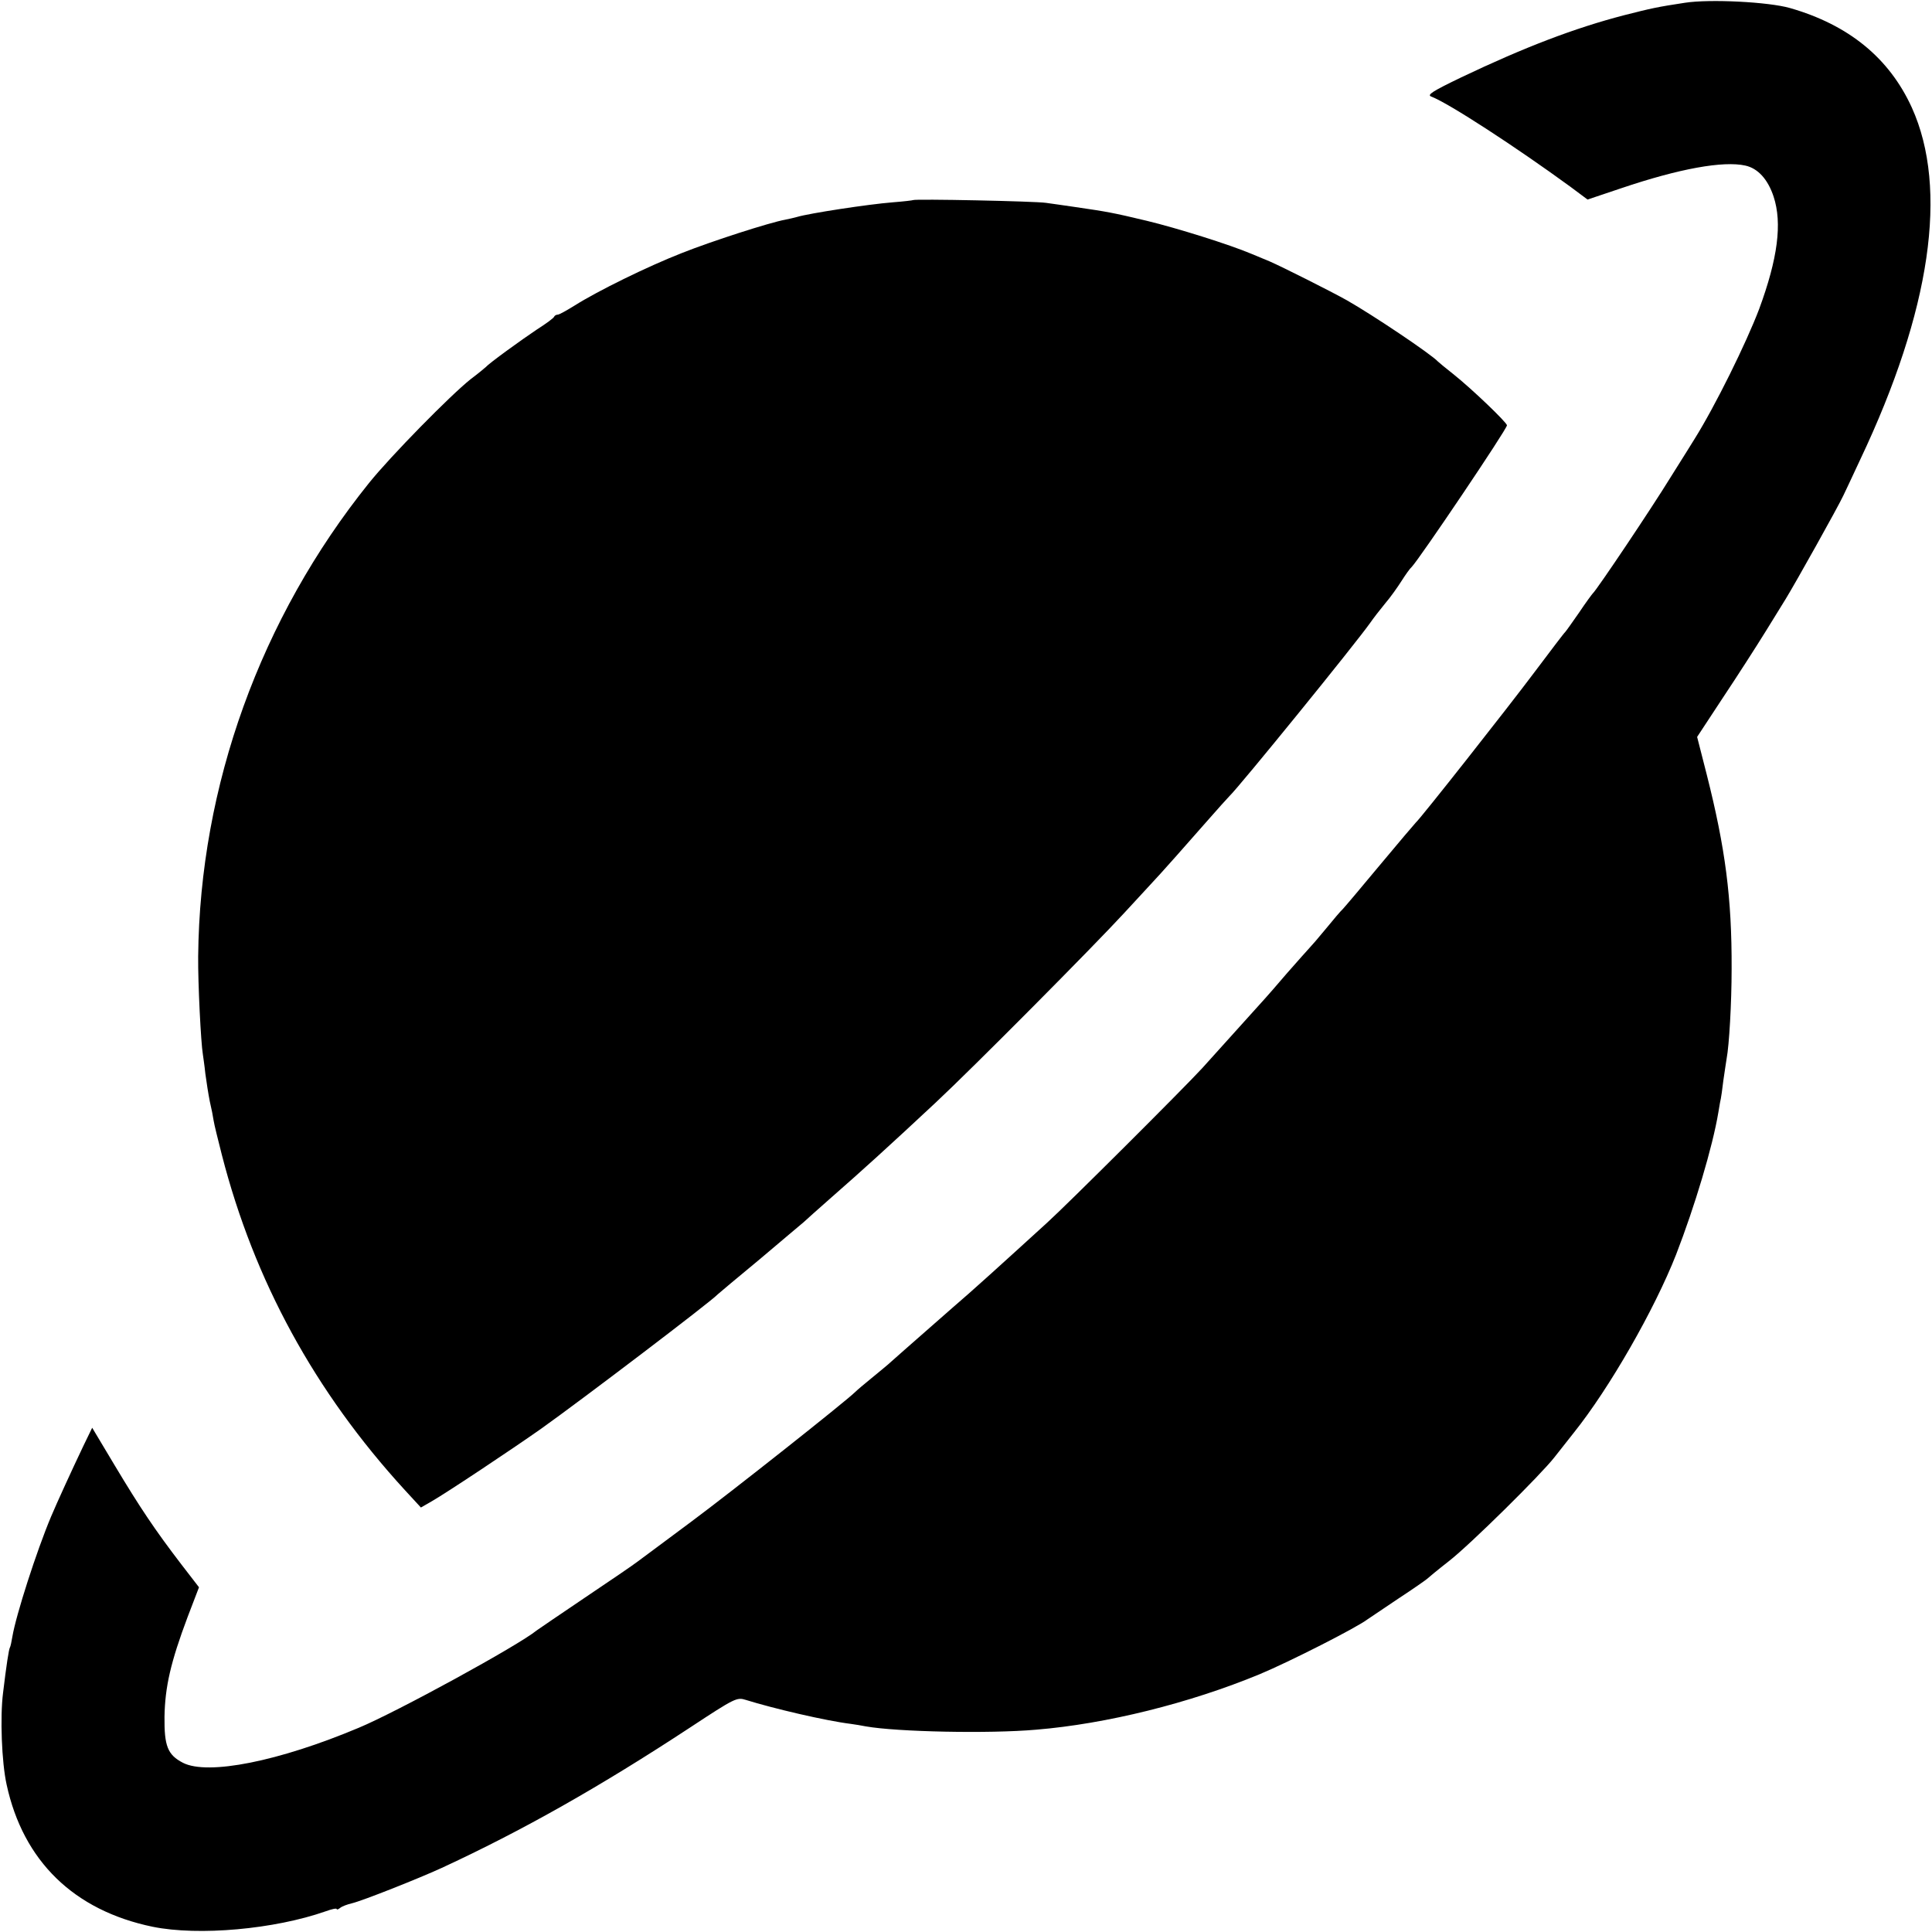
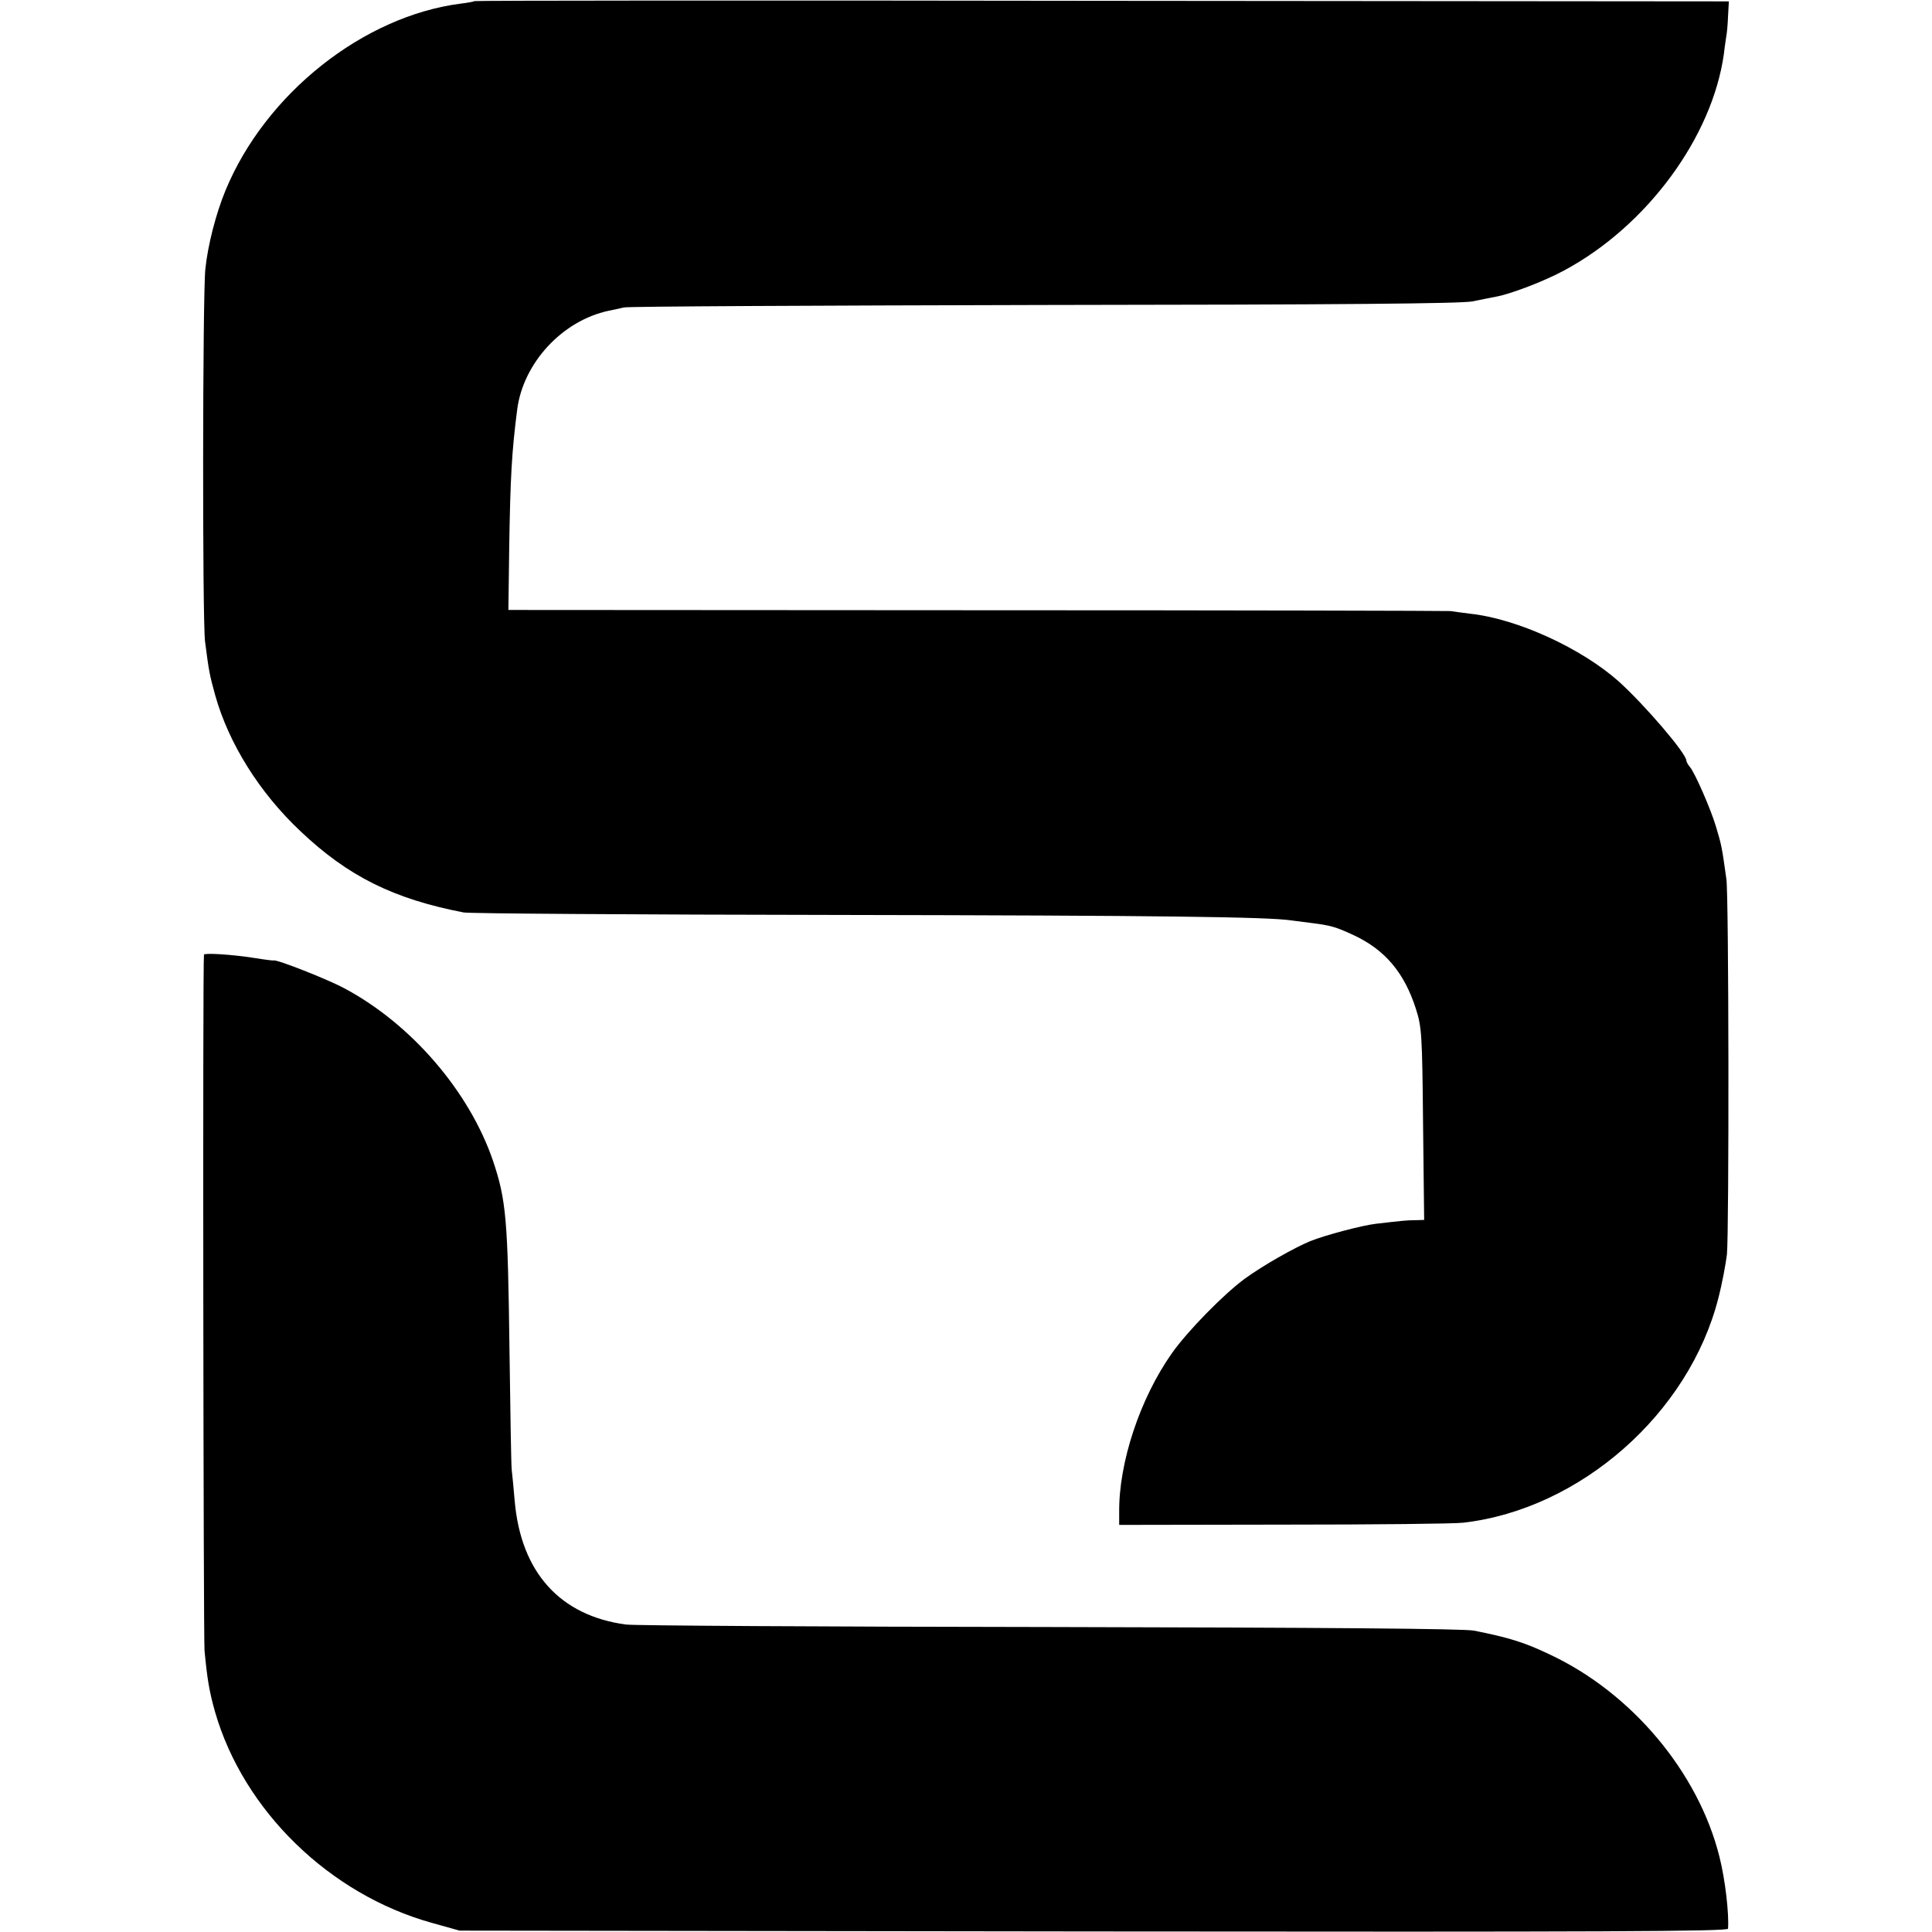
<svg xmlns="http://www.w3.org/2000/svg" version="1.0" width="700pt" height="700pt" viewBox="0 0 700 700" preserveAspectRatio="xMidYMid meet">
  <g transform="translate(0,700) scale(0.1,-0.1)" fill="#000000" stroke="none">
-     <path d="M6105 6990 c-99 -15 -122 -20 -220 -45 -181 -47 -361 -116 -590 -225 -106 -51 -126 -64 -109 -70 63 -24 307 -183 503 -326 l63 -47 122 41 c210 71 370 100 450 82 45 -10 81 -49 102 -112 32 -97 15 -225 -52 -407 -47 -124 -159 -351 -234 -471 -5 -8 -44 -71 -87 -139 -70 -114 -268 -409 -282 -421 -3 -3 -26 -34 -50 -70 -25 -36 -47 -67 -50 -70 -4 -3 -53 -68 -111 -145 -95 -127 -415 -533 -430 -545 -3 -3 -62 -72 -131 -155 -68 -82 -129 -154 -135 -160 -6 -5 -33 -37 -60 -70 -27 -33 -54 -64 -60 -70 -5 -5 -41 -46 -80 -90 -38 -44 -73 -85 -79 -91 -108 -120 -181 -201 -229 -254 -67 -73 -486 -491 -562 -560 -169 -154 -269 -245 -345 -310 -154 -135 -222 -195 -233 -205 -6 -5 -32 -27 -58 -48 -26 -21 -53 -44 -60 -51 -37 -36 -445 -359 -593 -469 -93 -69 -181 -135 -195 -145 -14 -11 -99 -69 -190 -130 -91 -61 -169 -115 -175 -119 -67 -55 -508 -296 -645 -353 -290 -122 -547 -173 -637 -127 -56 29 -68 61 -67 167 2 108 22 197 84 362 l41 107 -64 83 c-95 124 -150 206 -241 358 l-82 137 -32 -66 c-41 -86 -96 -206 -117 -256 -53 -126 -127 -357 -140 -434 -3 -19 -7 -37 -9 -40 -4 -6 -13 -65 -25 -165 -11 -87 -5 -251 13 -332 60 -277 244 -456 529 -515 167 -34 442 -9 627 56 22 8 40 12 40 8 0 -3 6 -1 12 4 7 6 26 13 43 17 38 9 240 89 325 128 292 135 575 295 902 510 161 106 168 109 200 99 99 -31 291 -76 381 -87 15 -2 39 -6 54 -9 113 -20 447 -27 617 -12 255 21 556 96 810 201 108 45 352 169 391 199 6 4 55 37 110 74 55 36 102 69 105 72 3 3 39 33 80 65 77 60 333 313 382 376 15 19 47 60 71 90 128 160 291 444 370 645 67 173 132 389 153 515 4 25 8 47 9 50 1 3 5 32 9 65 5 33 10 69 12 80 9 47 18 200 18 325 1 257 -23 438 -90 703 l-35 137 94 143 c52 78 122 187 156 242 34 55 66 107 71 115 35 57 190 334 209 375 5 11 33 69 61 130 256 540 320 981 187 1275 -82 180 -229 300 -442 361 -77 22 -289 33 -380 19z" />
-     <path d="M3308 6275 c-1 -1 -34 -5 -73 -8 -89 -7 -304 -40 -347 -53 -10 -3 -29 -7 -43 -10 -56 -10 -267 -78 -375 -121 -125 -49 -304 -137 -388 -190 -29 -18 -56 -33 -61 -33 -5 0 -11 -3 -13 -7 -1 -5 -30 -26 -63 -47 -54 -36 -173 -122 -185 -136 -3 -3 -27 -23 -55 -44 -74 -59 -290 -279 -368 -376 -393 -489 -613 -1097 -619 -1715 -1 -98 10 -315 17 -355 1 -8 6 -40 9 -70 4 -30 11 -75 16 -100 6 -25 12 -56 14 -70 2 -14 16 -70 30 -125 117 -455 336 -857 663 -1214 l58 -63 40 23 c54 31 290 188 395 262 149 106 620 464 640 487 3 3 71 60 152 127 80 68 152 128 160 135 7 7 49 44 93 83 121 106 218 194 385 350 133 124 574 568 685 689 55 60 114 123 130 141 35 39 64 71 164 185 41 47 80 90 85 95 35 33 456 551 511 629 11 16 35 47 54 70 19 22 45 59 59 81 14 22 30 45 37 51 28 29 345 499 345 513 0 10 -127 132 -195 186 -28 22 -52 42 -55 45 -25 27 -235 168 -330 222 -57 32 -234 121 -280 141 -19 8 -48 20 -65 27 -80 34 -272 94 -380 120 -125 30 -144 33 -260 50 -38 6 -86 12 -105 15 -38 6 -476 15 -482 10z" />
+     <path d="M1719 6996 c-2 -2 -24 -6 -49 -9 -353 -45 -708 -326 -853 -677 -35 -85 -64 -198 -73 -285 -10 -95 -11 -1275 -1 -1350 14 -108 16 -119 37 -195 49 -174 160 -352 309 -492 172 -163 337 -245 591 -294 19 -4 629 -8 1355 -9 1173 -2 1561 -7 1645 -20 14 -2 45 -6 70 -9 72 -9 89 -14 154 -44 114 -53 184 -136 226 -267 21 -66 23 -90 26 -417 l4 -348 -33 -1 c-30 0 -47 -2 -142 -13 -51 -6 -183 -41 -238 -63 -58 -24 -171 -88 -237 -136 -76 -56 -206 -188 -264 -270 -115 -163 -193 -396 -191 -577 l0 -45 595 1 c327 0 621 3 652 7 424 49 818 396 924 814 14 54 27 125 31 158 8 86 7 1300 -2 1360 -16 114 -17 122 -38 191 -18 61 -76 194 -94 215 -7 8 -13 19 -13 23 0 26 -150 201 -245 287 -135 120 -366 226 -535 245 -30 4 -64 8 -75 10 -11 1 -783 3 -1717 3 l-1696 1 3 228 c4 251 9 344 29 499 22 168 163 321 331 357 17 3 41 9 55 12 14 4 698 7 1520 9 1094 1 1511 5 1555 13 33 7 71 14 85 17 55 10 177 57 247 95 300 161 537 483 579 785 3 28 8 57 9 66 2 9 5 41 6 70 l3 54 -2270 2 c-1249 2 -2273 1 -2275 -1z" />
+     <path d="M739 3541 c-5 -31 -2 -2465 2 -2521 10 -105 17 -147 38 -222 103 -358 415 -662 786 -765 l100 -28 2298 -3 c1852 -2 2297 0 2298 10 4 53 -10 177 -31 260 -76 306 -318 595 -616 734 -92 44 -148 61 -274 86 -37 7 -531 11 -1540 13 -817 1 -1506 5 -1532 9 -239 32 -380 189 -403 446 -4 47 -9 99 -11 115 -2 17 -5 210 -8 430 -6 480 -12 547 -60 690 -86 251 -296 495 -538 624 -61 33 -247 106 -256 101 -1 -1 -33 3 -70 9 -82 13 -182 19 -183 12z" />
  </g>
</svg>
